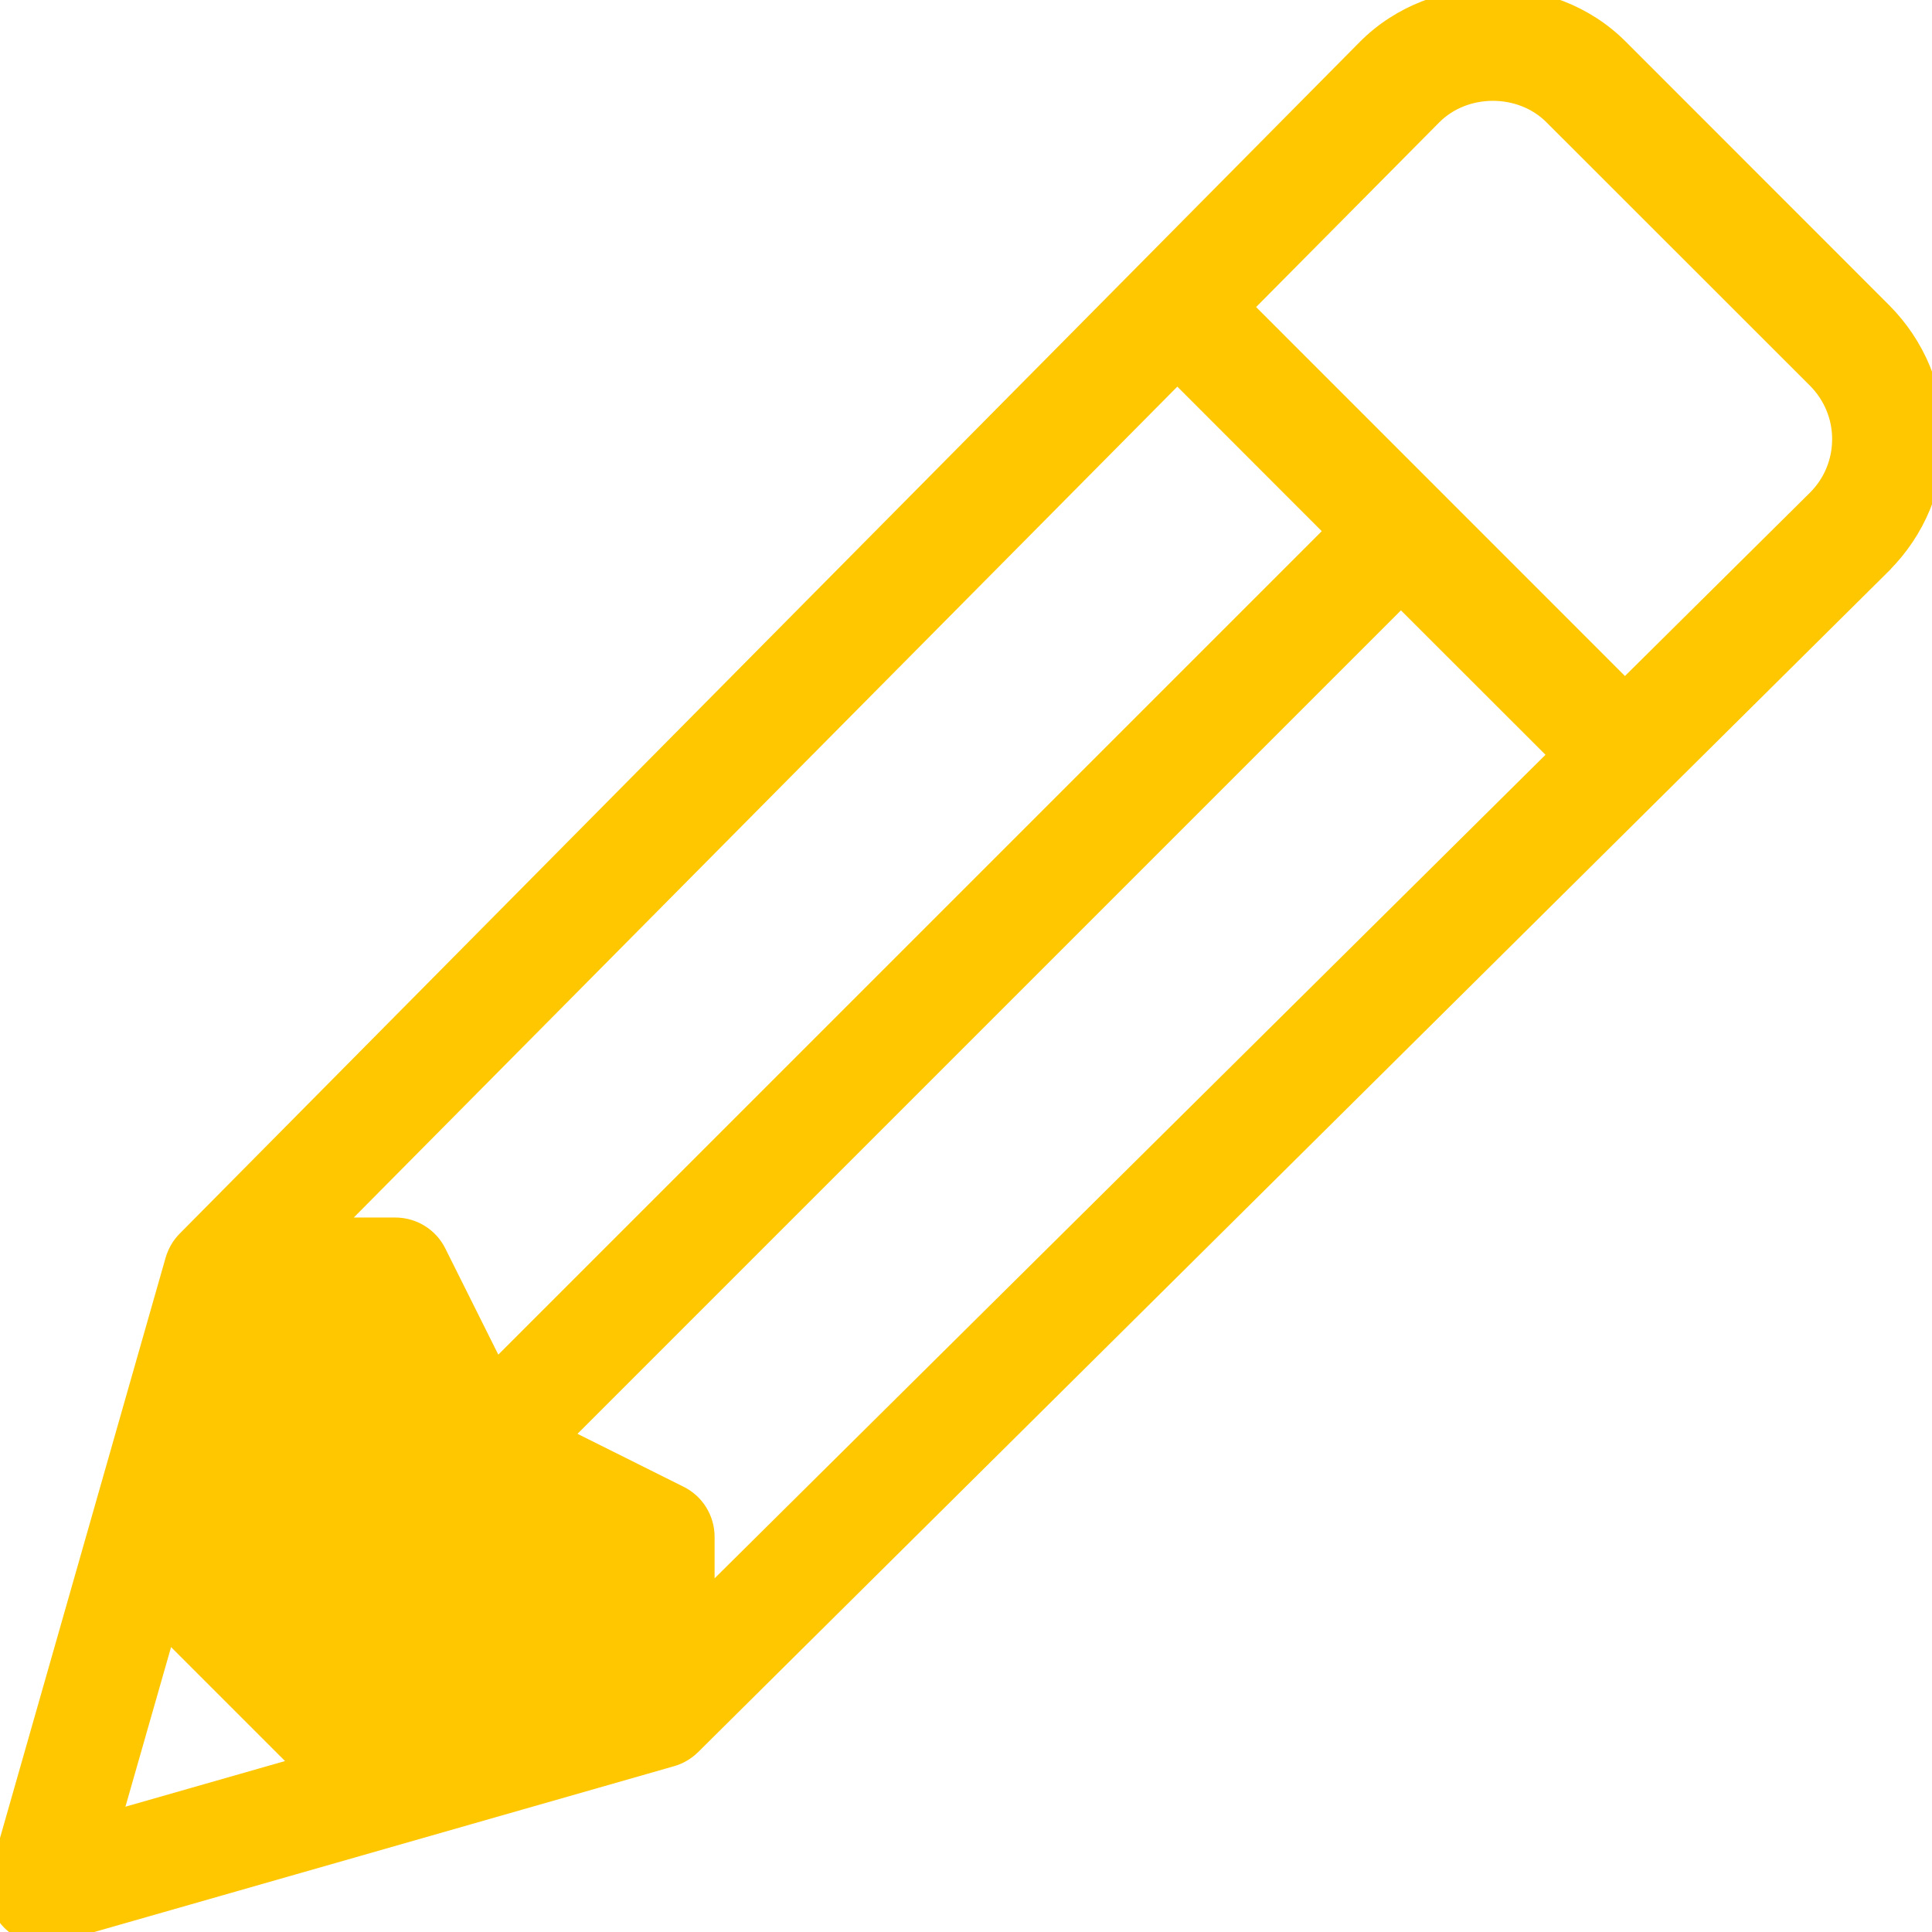
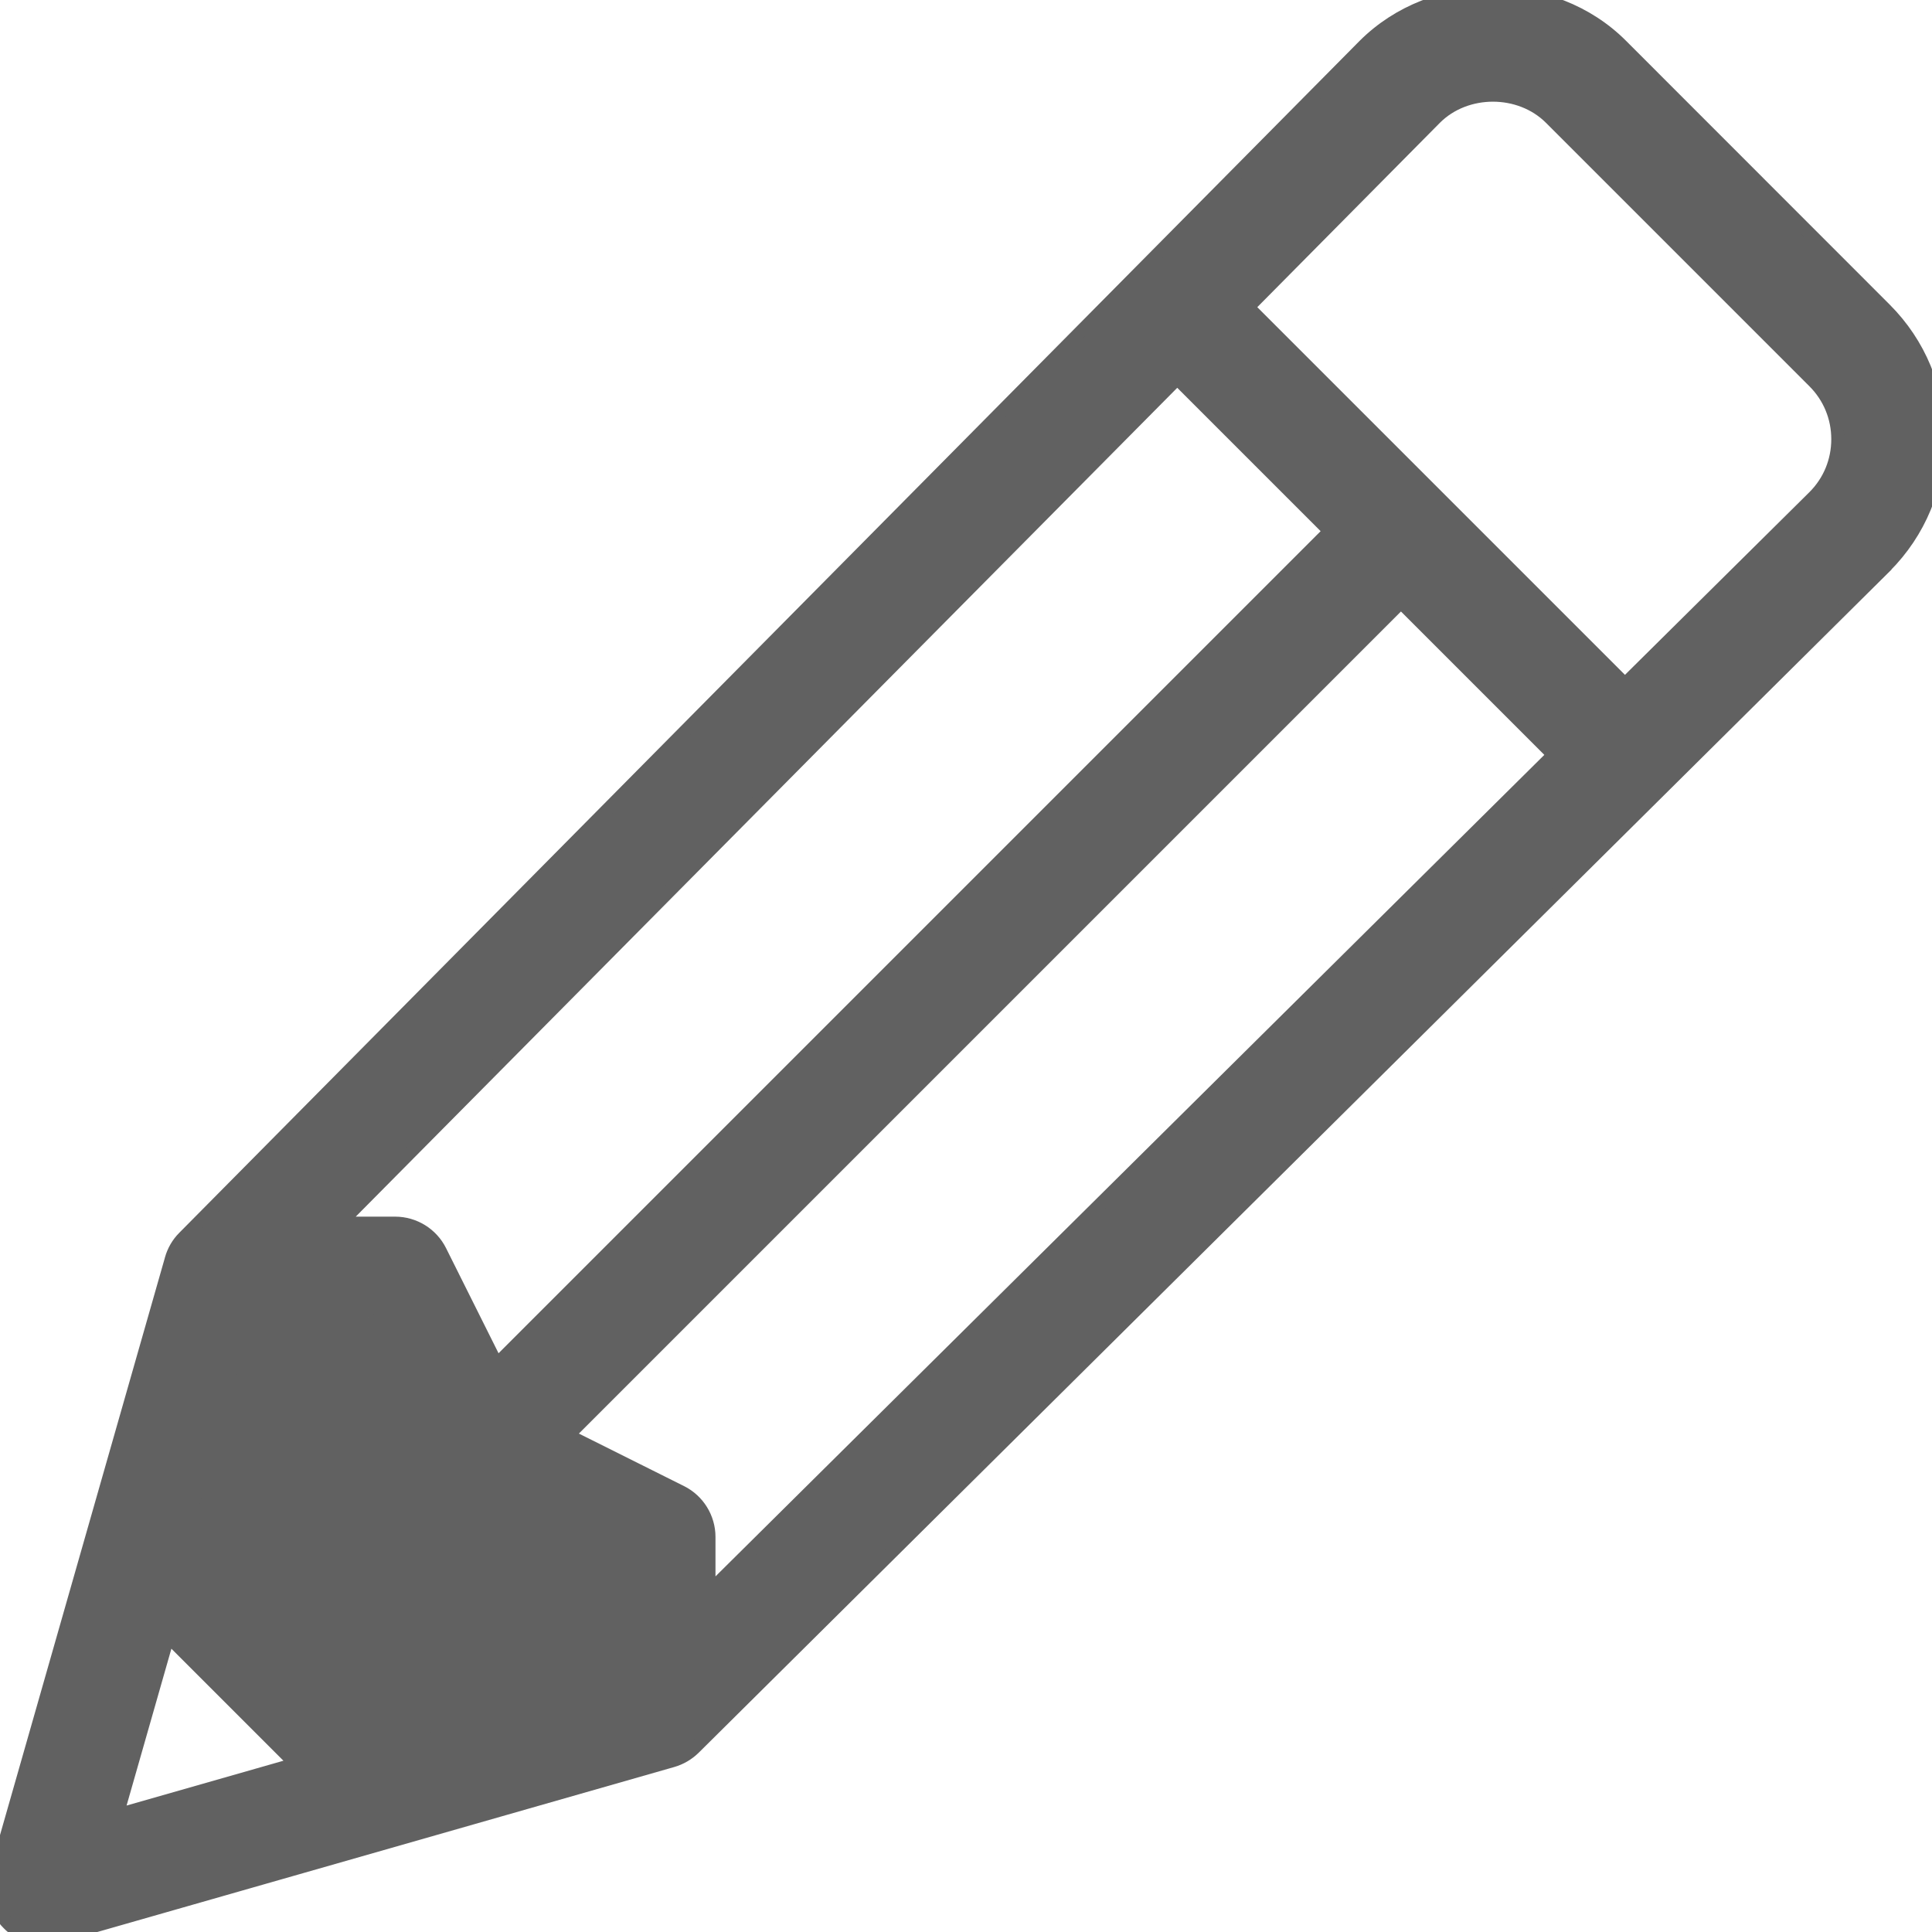
- <svg xmlns="http://www.w3.org/2000/svg" width="16" height="16" viewBox="0 0 16 16" fill="none">
-   <path d="M1.652 12.635L3.366 14.349L5.041 13.871V12.984L3.815 12.371C3.815 12.371 3.815 12.371 3.815 12.371C3.735 12.331 3.67 12.266 3.63 12.186M1.652 12.635L3.675 12.164M1.652 12.635L2.13 10.96M1.652 12.635L2.13 10.96M3.63 12.186L3.675 12.164M3.63 12.186L3.63 12.186L3.675 12.164M3.63 12.186L3.017 10.96M3.675 12.164L3.048 10.91M3.017 10.96H3.048V10.91M3.017 10.96H2.13M3.017 10.96L3.003 10.932L3.048 10.91M3.048 10.91L2.13 10.96M2.13 10.96L2.14 10.924L2.092 10.91V10.96H2.13ZM11.299 0.38L11.299 0.38L1.525 10.25C1.475 10.3 1.44 10.361 1.42 10.428L1.42 10.428L-0.034 15.523C-0.034 15.523 -0.034 15.523 -0.034 15.523C-0.075 15.668 -0.035 15.823 0.071 15.93C0.15 16.008 0.255 16.051 0.364 16.051C0.402 16.051 0.44 16.046 0.477 16.035L0.477 16.035L5.568 14.579L5.568 14.579C5.635 14.56 5.696 14.524 5.746 14.475C5.746 14.475 5.746 14.475 5.746 14.475L15.609 4.692L15.609 4.691C15.893 4.407 16.05 4.029 16.05 3.627C16.05 3.225 15.893 2.847 15.609 2.562L13.427 0.379C12.858 -0.191 11.87 -0.192 11.299 0.38ZM2.81 10.133L9.75 3.131L11.017 4.399L4.113 11.303L3.643 10.361L3.643 10.361C3.573 10.221 3.43 10.133 3.273 10.133H2.81ZM5.091 13.908V13.909L5.041 13.923L5.091 13.908ZM5.64 12.358L4.698 11.888L11.602 4.984L12.87 6.251L5.868 13.191V12.728C5.868 12.571 5.78 12.428 5.64 12.358L5.64 12.358ZM0.966 15.035L1.392 13.545L2.456 14.609L0.966 15.035ZM15.025 4.115L13.457 5.669L10.332 2.543L11.885 0.977C12.14 0.721 12.587 0.721 12.842 0.977L15.024 3.158C15.152 3.287 15.223 3.456 15.223 3.637C15.223 3.818 15.152 3.988 15.025 4.115Z" fill="#FFC700" stroke="#FFC700" stroke-width="0.1" />
+ <svg xmlns="http://www.w3.org/2000/svg" width="15" height="15" viewBox="0 0 15 15" fill="none">
+   <path d="M1.552 11.845L3.156 13.449L4.723 13.002V12.174L3.575 11.601C3.575 11.601 3.575 11.601 3.575 11.601C3.5 11.563 3.438 11.501 3.4 11.426M1.552 11.845L3.445 11.403M1.552 11.845L1.999 10.278M1.552 11.845L1.999 10.278M3.4 11.426L3.445 11.403M3.4 11.426L3.4 11.426L3.445 11.403M3.4 11.426L2.827 10.278M3.445 11.403L2.857 10.228M2.827 10.278H2.857V10.228M2.827 10.278H1.999M2.827 10.278L2.813 10.251L2.857 10.228M2.857 10.228L1.999 10.278M1.999 10.278L2.01 10.242L1.962 10.228V10.278H1.999ZM10.59 0.354L10.59 0.354L1.427 9.607C1.38 9.654 1.347 9.712 1.329 9.775L1.329 9.776L-0.035 14.552C-0.035 14.552 -0.035 14.552 -0.035 14.552C-0.074 14.689 -0.036 14.836 0.065 14.936C0.139 15.011 0.239 15.051 0.341 15.051C0.377 15.051 0.413 15.046 0.448 15.036L0.448 15.036L5.221 13.671L5.221 13.671C5.284 13.653 5.342 13.619 5.389 13.573C5.389 13.573 5.389 13.573 5.389 13.573L14.636 4.401L14.636 4.4C14.903 4.133 15.05 3.778 15.05 3.4C15.05 3.022 14.903 2.667 14.636 2.4L12.59 0.353C12.056 -0.183 11.127 -0.184 10.59 0.354ZM2.642 9.496L9.14 2.94L10.324 4.124L3.857 10.591L3.418 9.712L3.418 9.712C3.352 9.58 3.216 9.496 3.068 9.496H2.642ZM4.773 13.039V13.039L4.723 13.054L4.773 13.039ZM5.289 11.583L4.41 11.144L10.877 4.677L12.061 5.861L5.505 12.359V11.933C5.505 11.785 5.421 11.649 5.289 11.583L5.289 11.583ZM0.91 14.091L1.306 12.705L2.296 13.695L0.91 14.091ZM14.084 3.856L12.616 5.31L9.691 2.385L11.144 0.918C11.382 0.68 11.8 0.68 12.038 0.918L14.083 2.963C14.203 3.083 14.268 3.241 14.268 3.41C14.268 3.579 14.203 3.737 14.084 3.856C14.084 3.856 14.084 3.856 14.084 3.856Z" fill="#616161" stroke="#616161" stroke-width="0.1" />
</svg>
